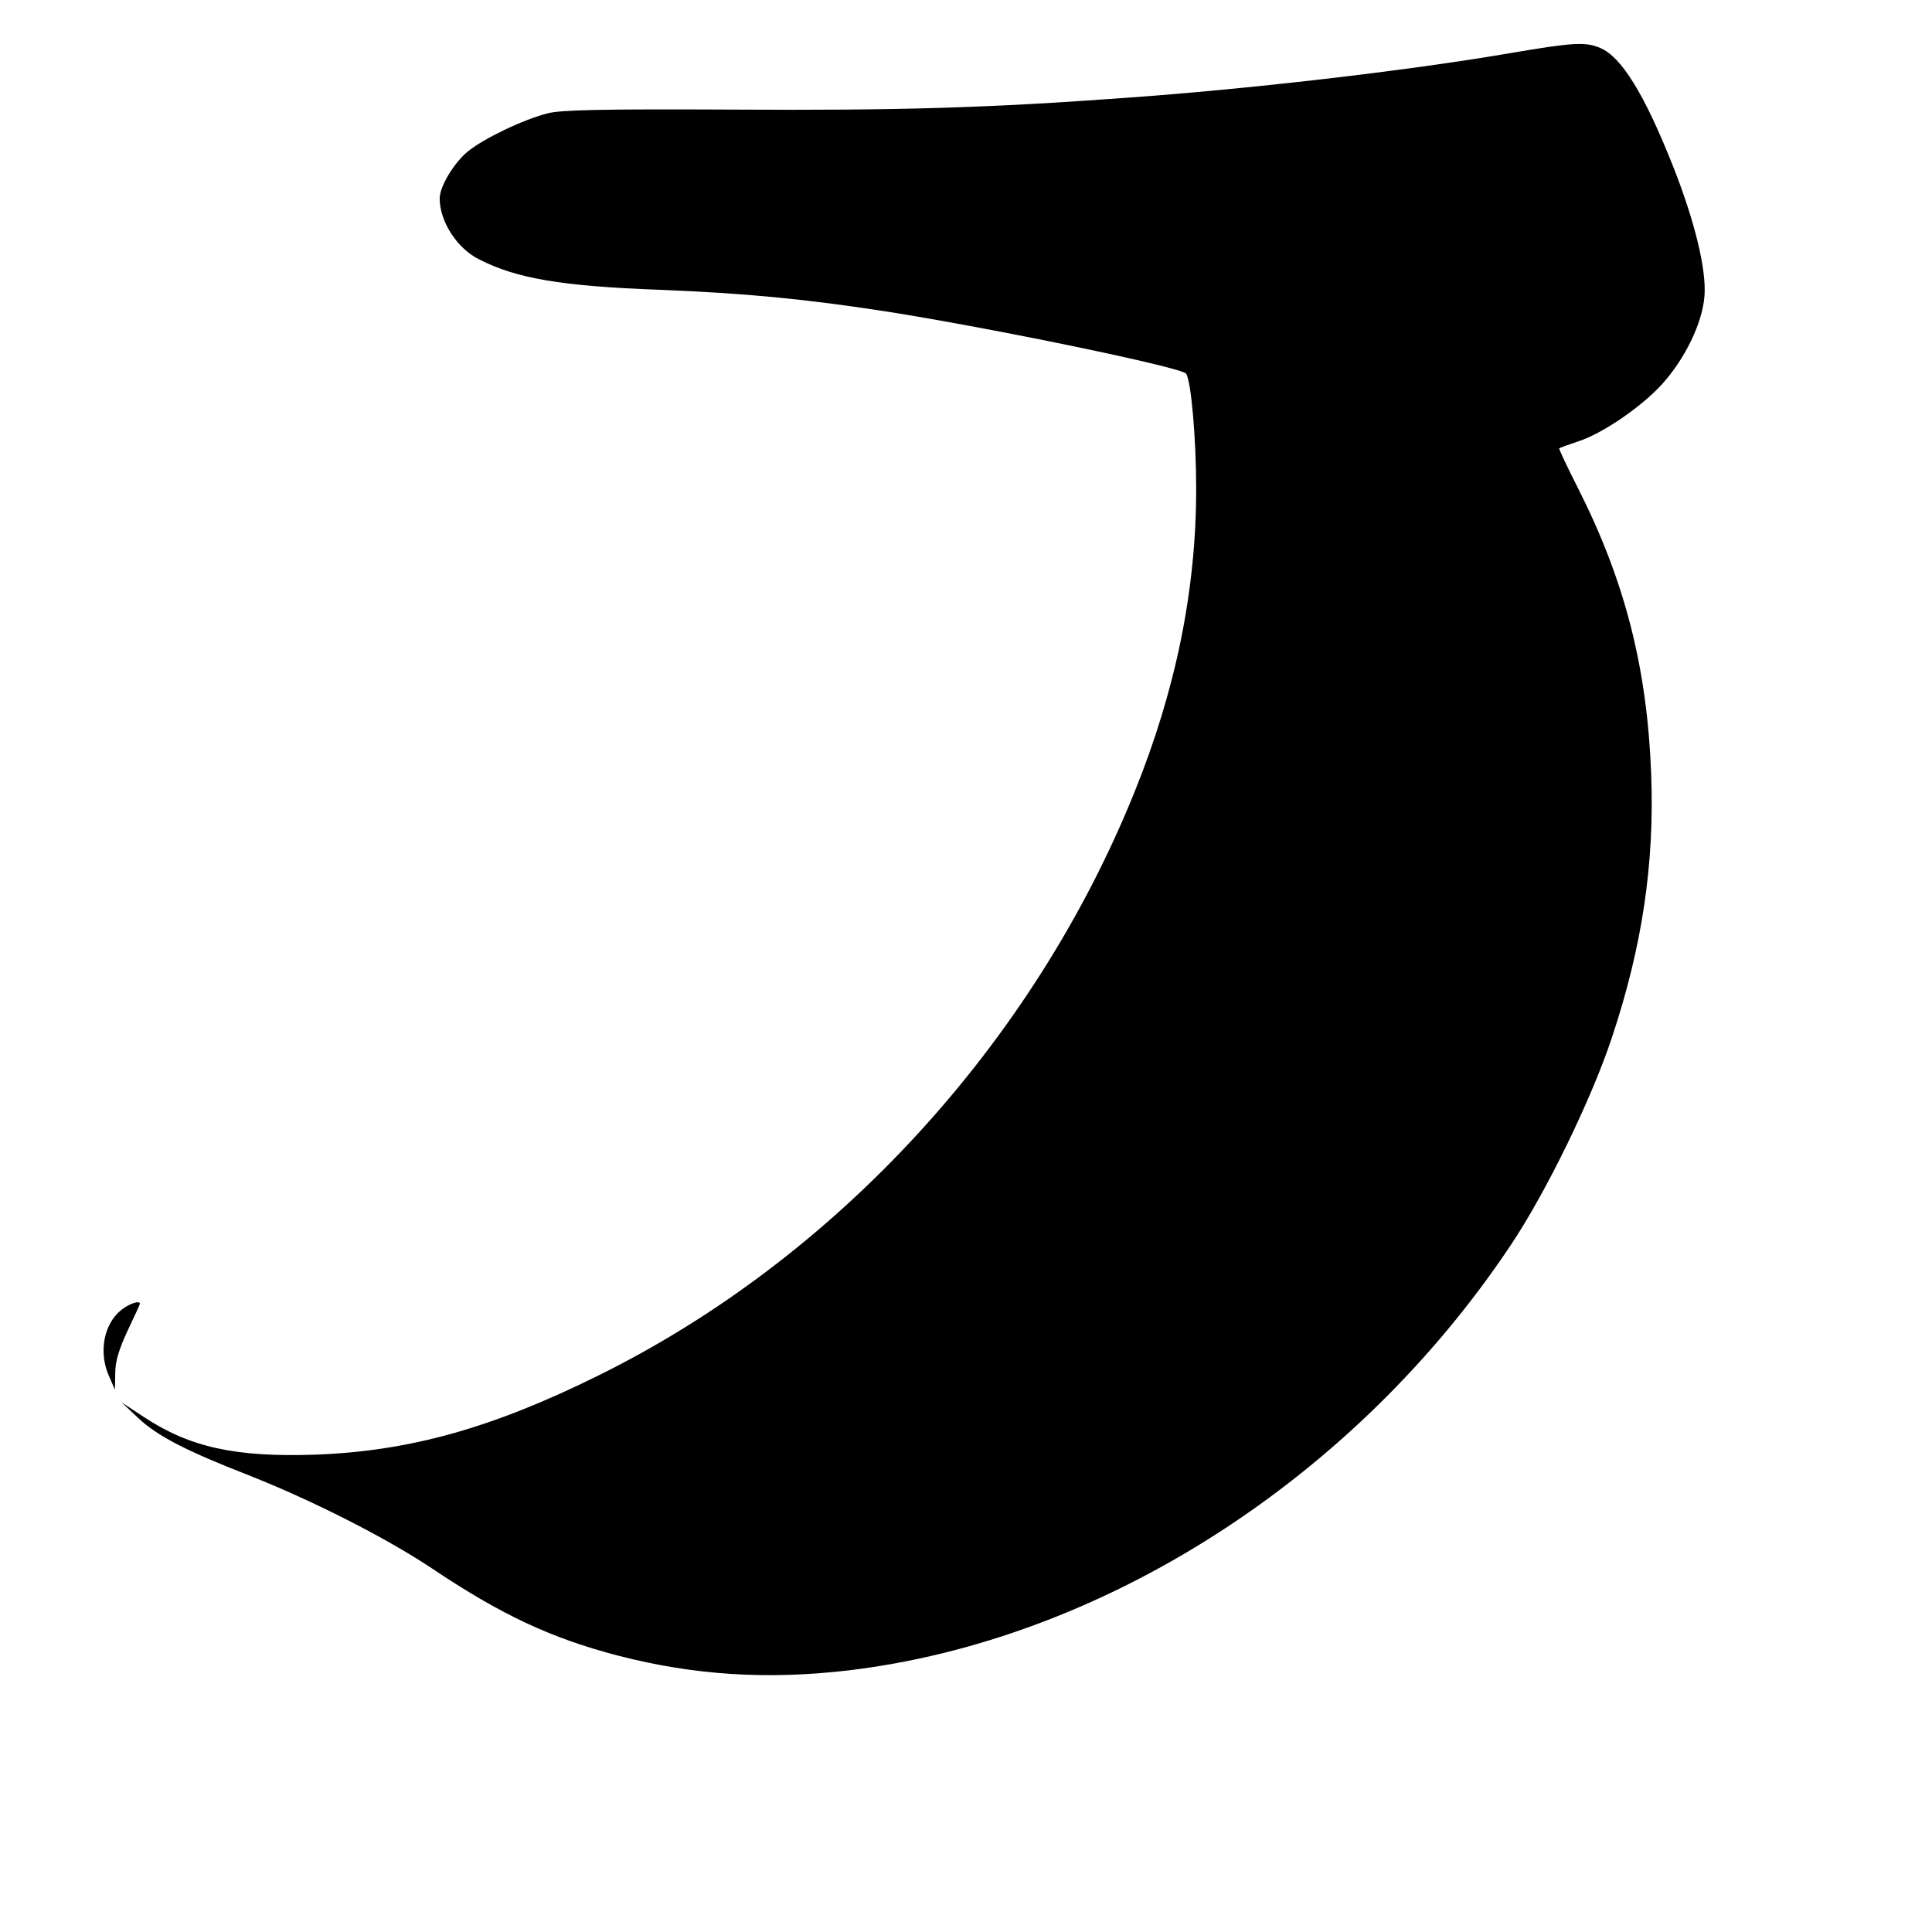
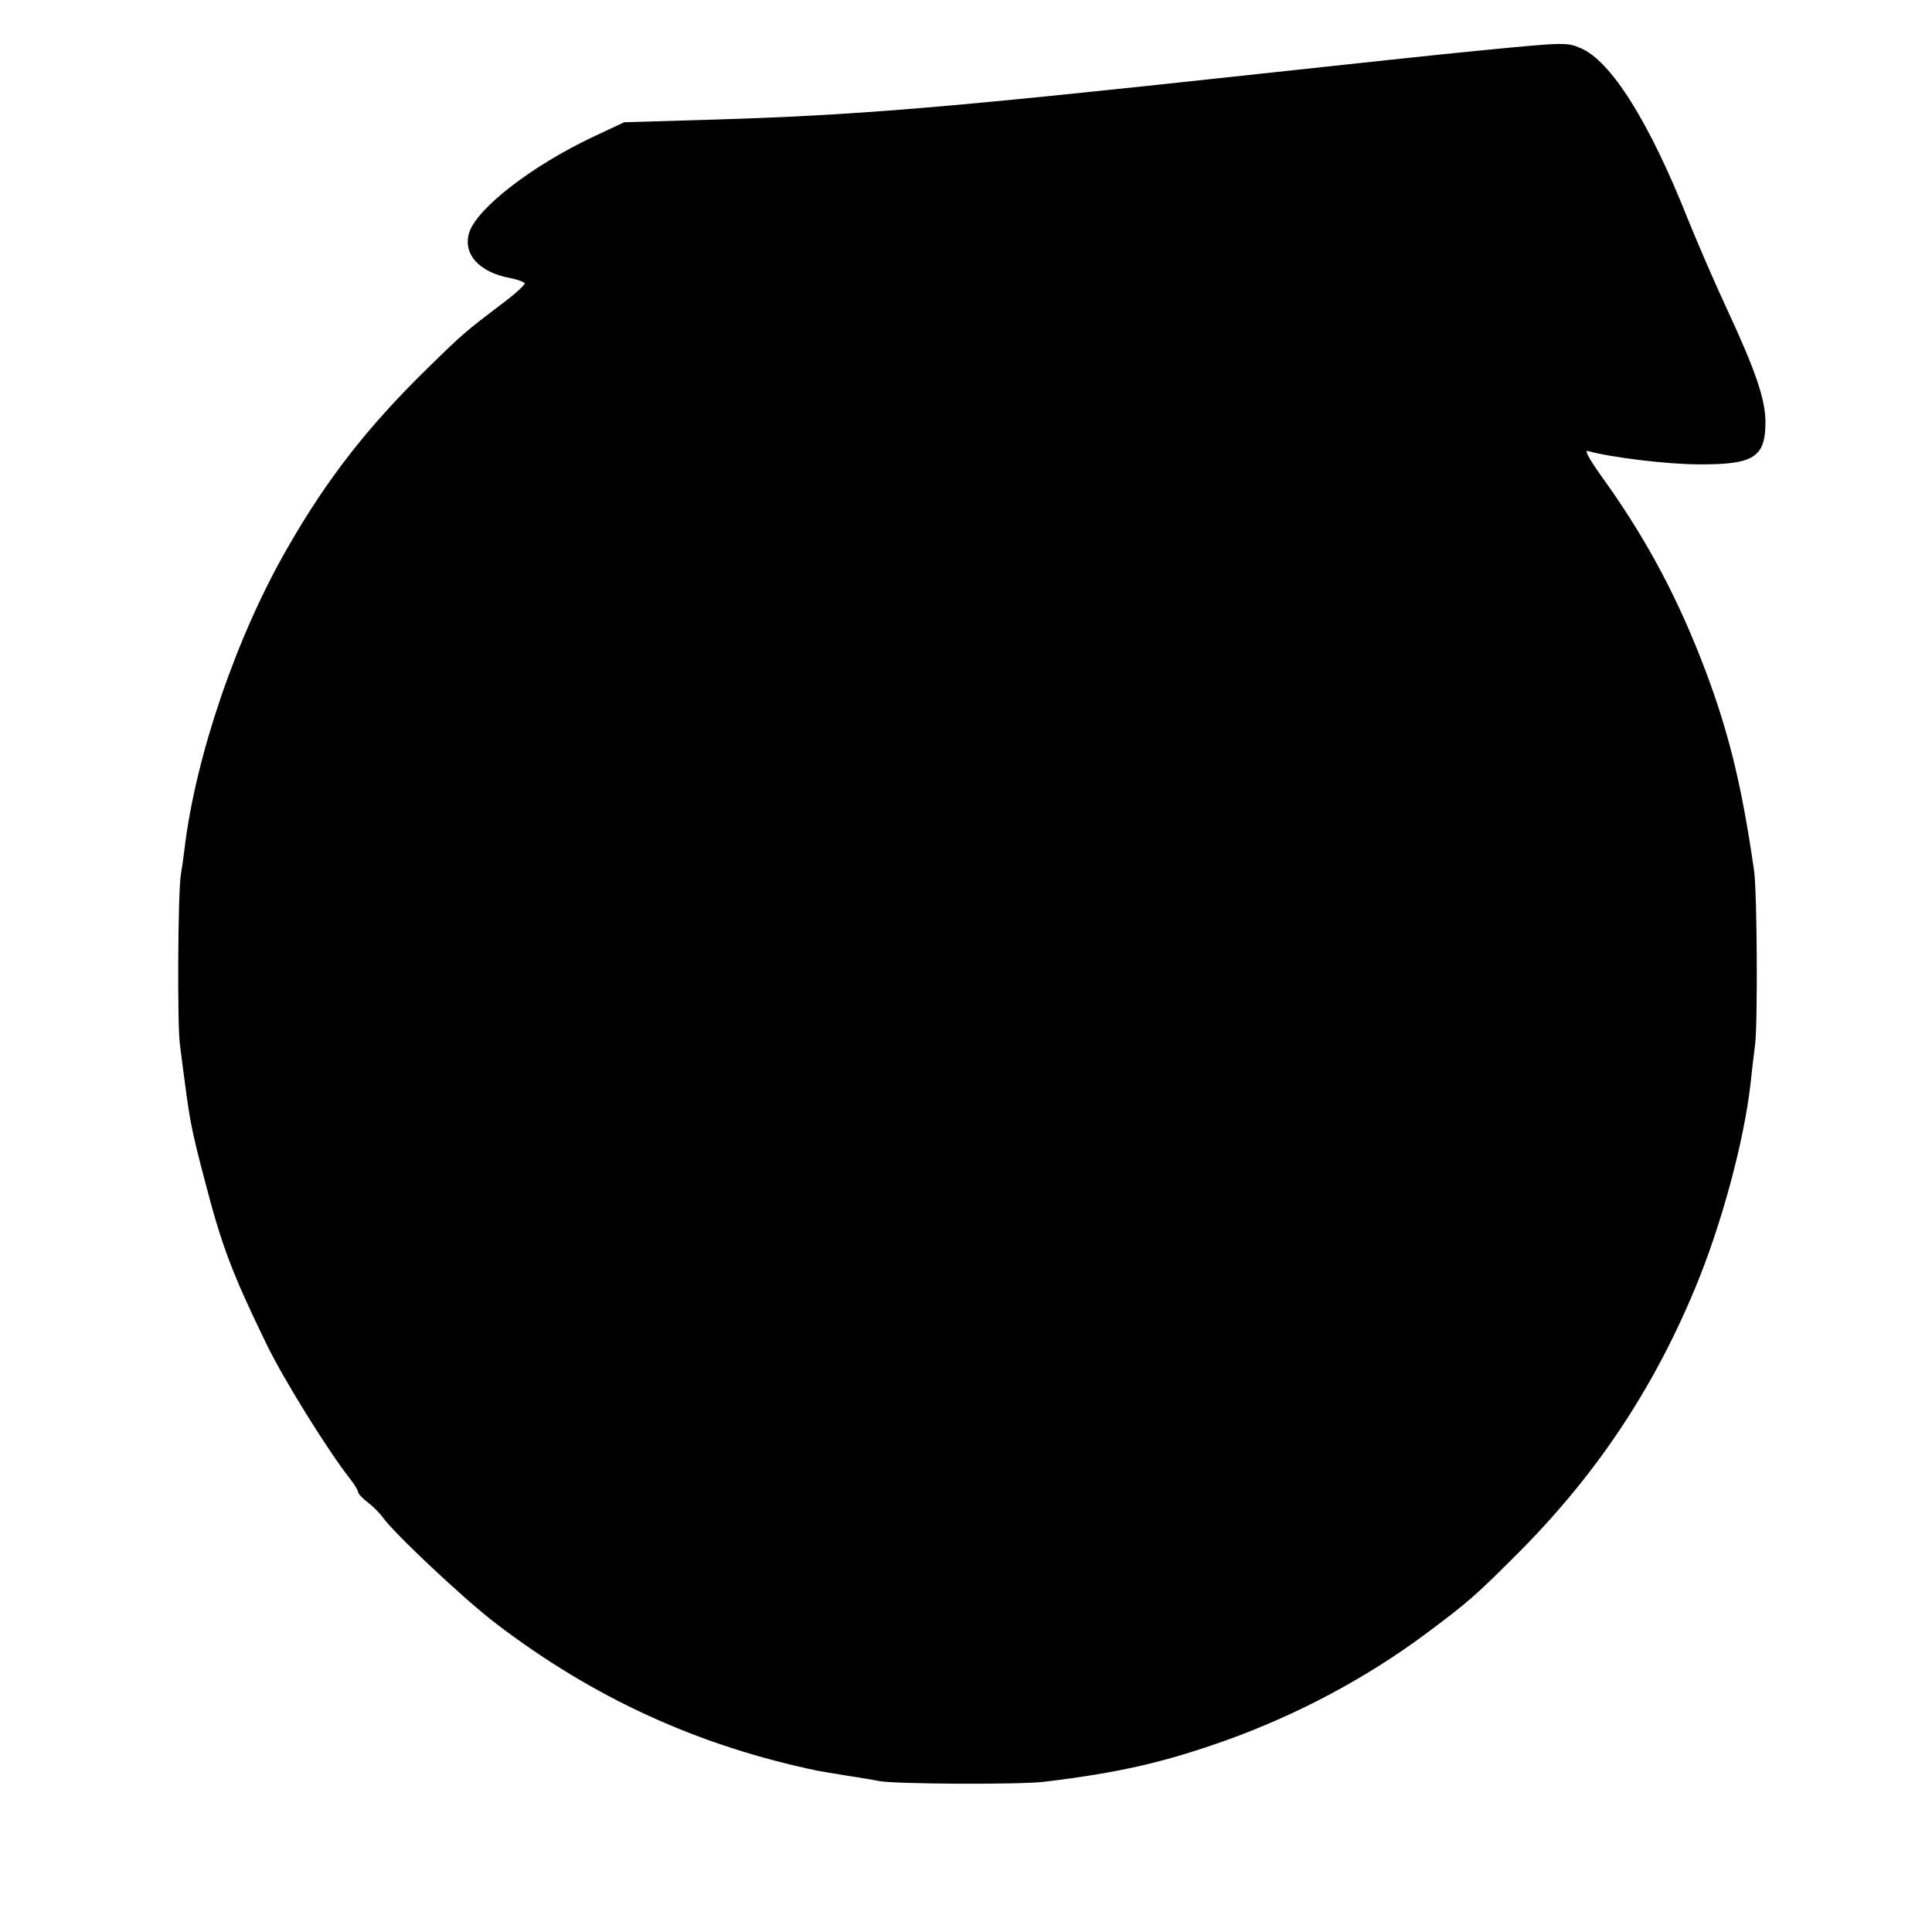
<svg xmlns="http://www.w3.org/2000/svg" version="1.0" width="580pt" height="580pt" viewBox="0 0 580 580" preserveAspectRatio="xMidYMid meet">
  <g transform="translate(0,580) scale(0.1,-0.1)" fill="#000000" stroke="none">
-     <path d="M4525 5639 c-313 -53 -781 -107 -1150 -133 -410 -30 -676 -38 -1175 -35 -391 2 -516 -1 -555 -11 -75 -19 -193 -76 -241 -115 -42 -35 -84 -105 -84 -141 0 -69 52 -150 119 -183 112 -57 245 -80 541 -91 256 -10 441 -28 680 -65 313 -49 890 -168 901 -187 15 -24 30 -194 30 -346 0 -303 -61 -602 -184 -907 -305 -758 -898 -1403 -1612 -1755 -319 -158 -568 -227 -850 -237 -238 -8 -375 22 -513 113 l-67 44 51 -48 c57 -53 141 -97 331 -171 190 -75 411 -187 549 -279 209 -140 358 -210 562 -263 226 -58 444 -72 686 -44 765 90 1523 576 1990 1275 108 161 244 441 305 625 91 273 128 521 118 790 -12 320 -79 581 -219 858 -33 65 -59 120 -57 121 2 2 28 11 57 21 72 23 189 103 251 171 69 76 122 184 128 266 6 79 -29 223 -94 388 -86 217 -155 329 -219 356 -45 19 -80 17 -279 -17z" />
-     <path d="M365 1868 c-54 -42 -70 -129 -37 -201 l17 -39 1 50 c0 35 11 71 37 127 20 42 37 79 37 81 0 11 -31 1 -55 -18z" />
+     <path d="M4450 5649 c-107 -10 -422 -44 -700 -74 -912 -99 -1179 -121 -1606 -134 l-270 -8 -96 -45 c-183 -87 -344 -212 -369 -285 -21 -65 29 -121 124 -138 20 -4 39 -11 42 -15 3 -4 -30 -34 -72 -65 -104 -79 -114 -87 -219 -190 -179 -175 -302 -332 -421 -540 -153 -265 -276 -626 -309 -903 -3 -26 -8 -60 -11 -77 -9 -55 -11 -449 -3 -510 4 -33 11 -85 15 -115 15 -115 21 -147 60 -295 51 -197 83 -280 185 -490 53 -109 184 -319 249 -402 14 -18 26 -37 26 -42 0 -5 14 -20 30 -32 17 -13 36 -33 44 -44 32 -46 244 -246 340 -319 292 -223 606 -367 966 -442 11 -2 52 -9 90 -15 39 -6 81 -13 95 -16 46 -9 424 -11 495 -2 225 27 363 59 550 126 211 76 416 185 595 318 126 94 150 115 270 235 238 237 411 495 539 803 79 190 146 438 166 612 3 28 9 82 14 120 8 66 6 455 -3 520 -38 266 -80 435 -162 643 -79 200 -171 369 -299 546 -36 51 -49 76 -38 72 68 -19 237 -40 333 -40 165 -1 200 21 200 127 0 68 -30 155 -115 338 -37 79 -89 200 -117 269 -117 295 -232 478 -324 516 -40 17 -48 17 -294 -7z" />
  </g>
</svg>
